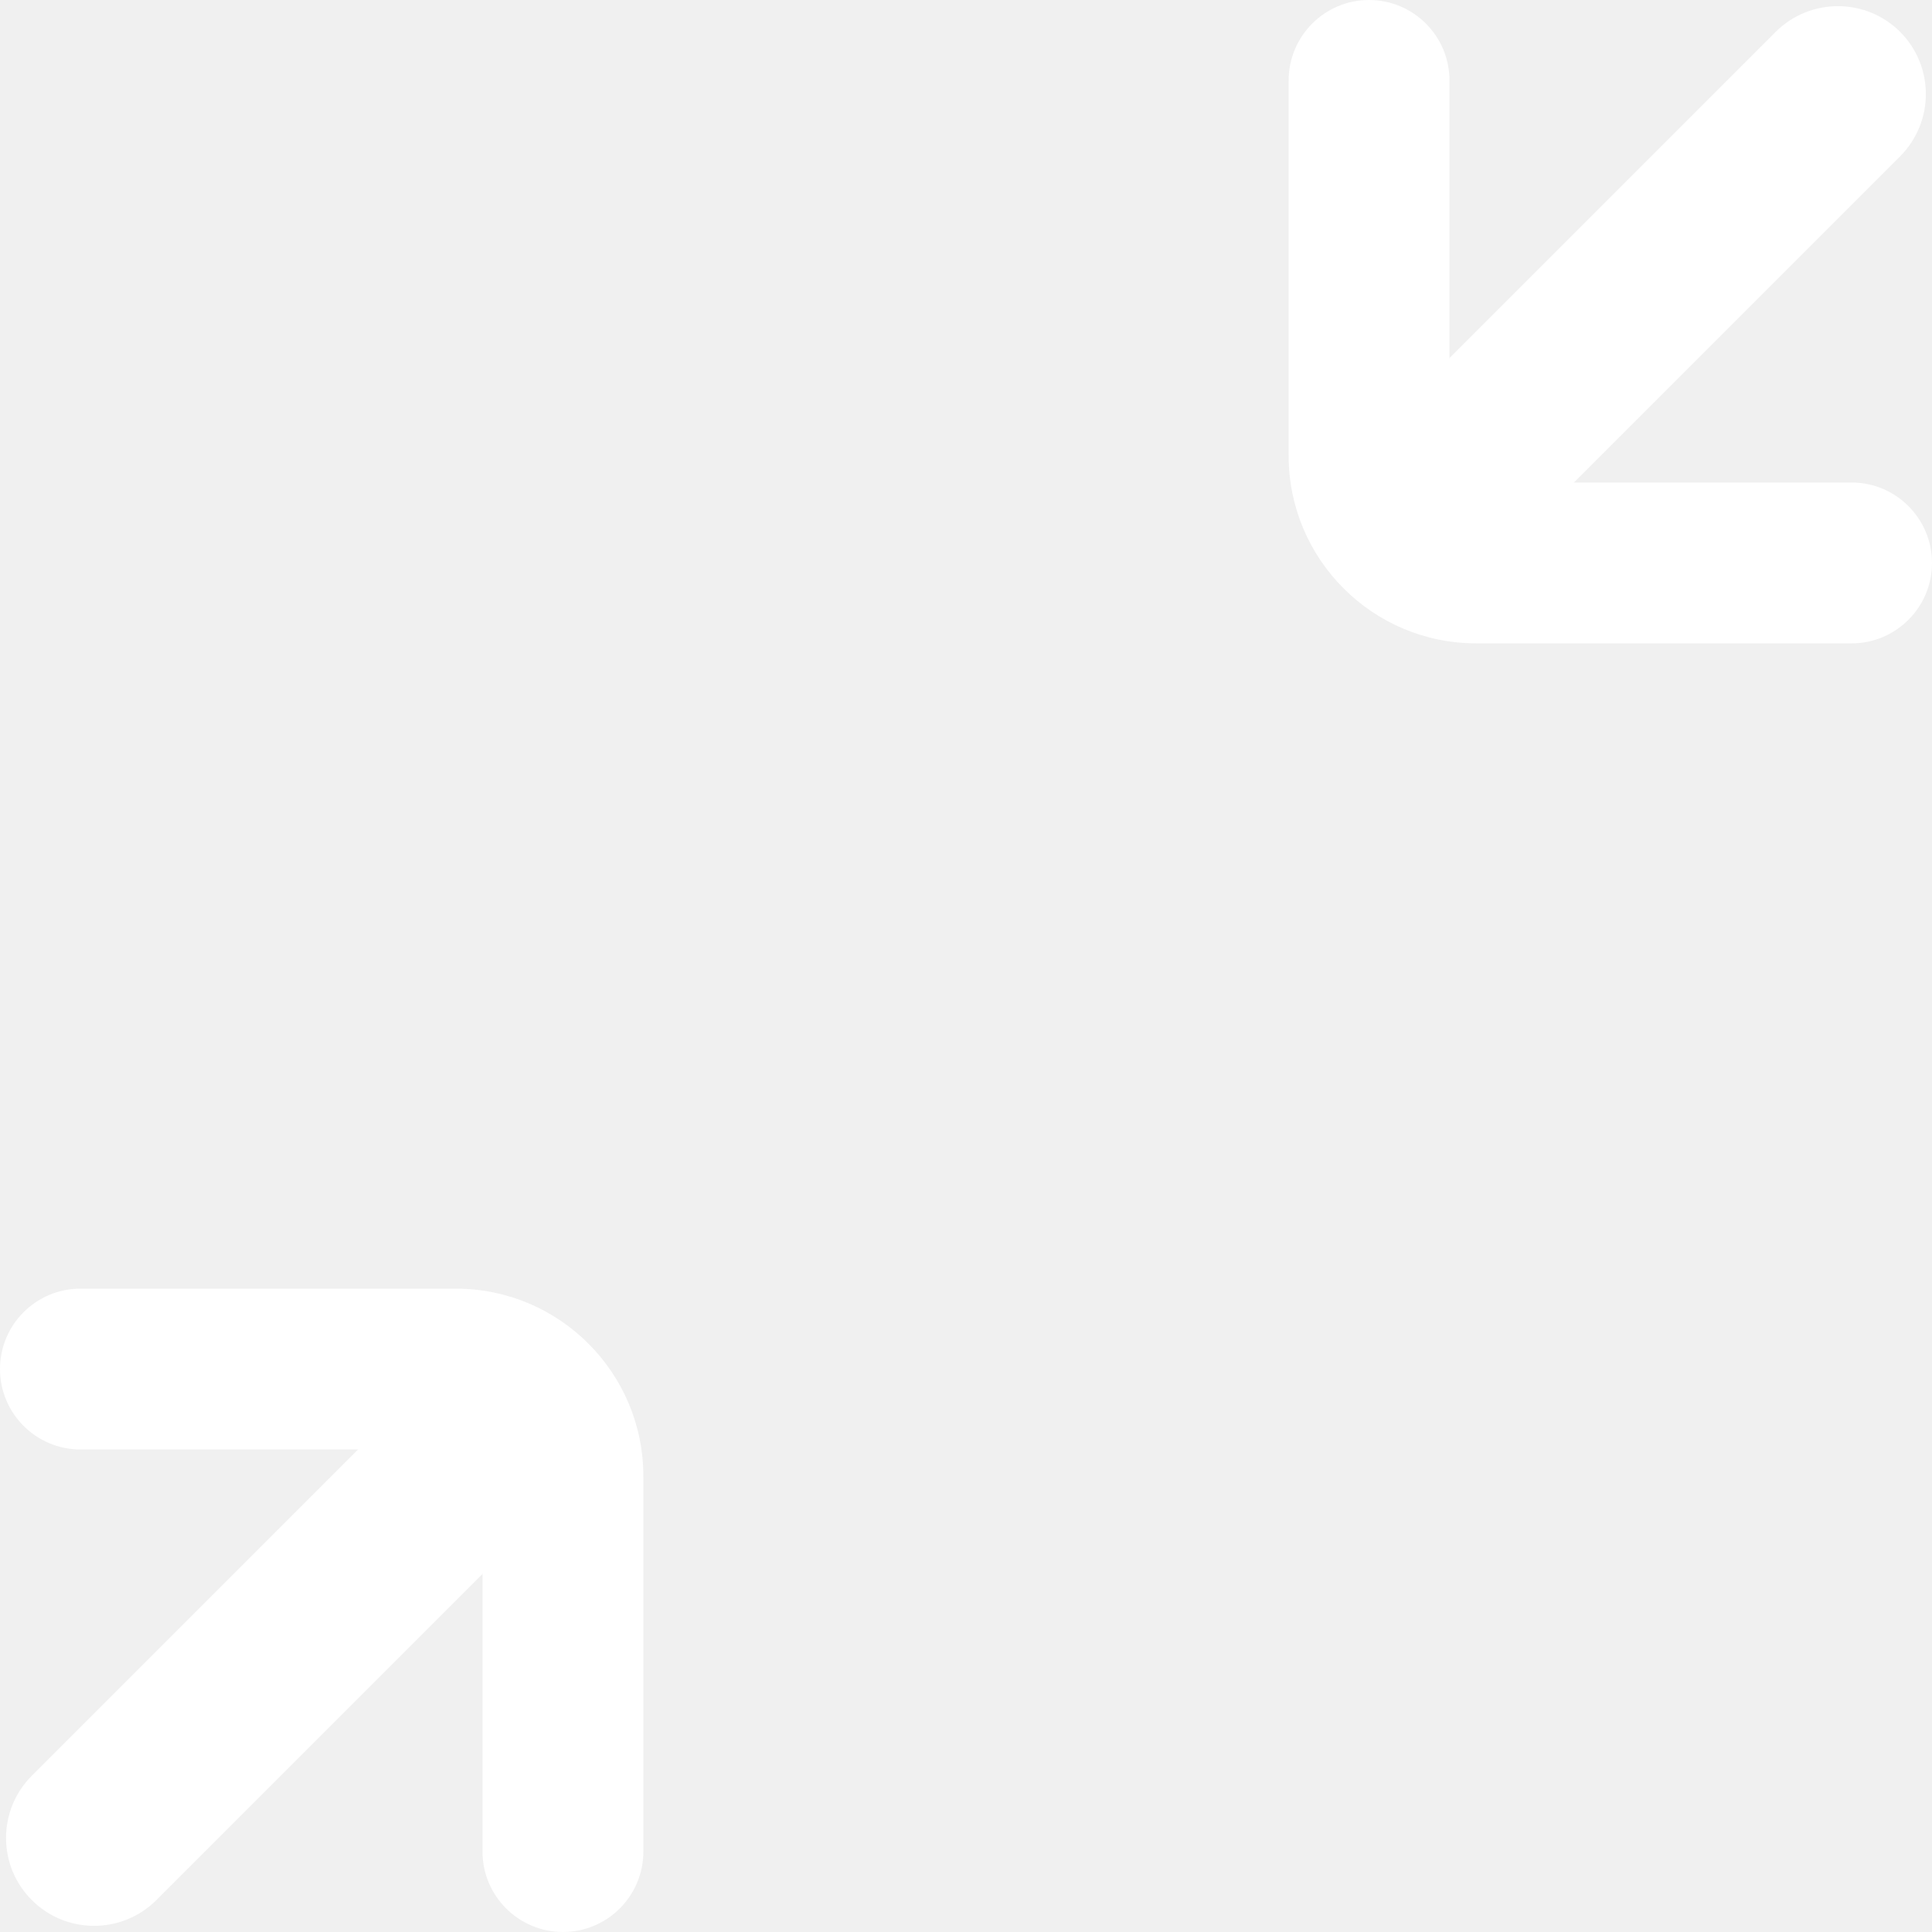
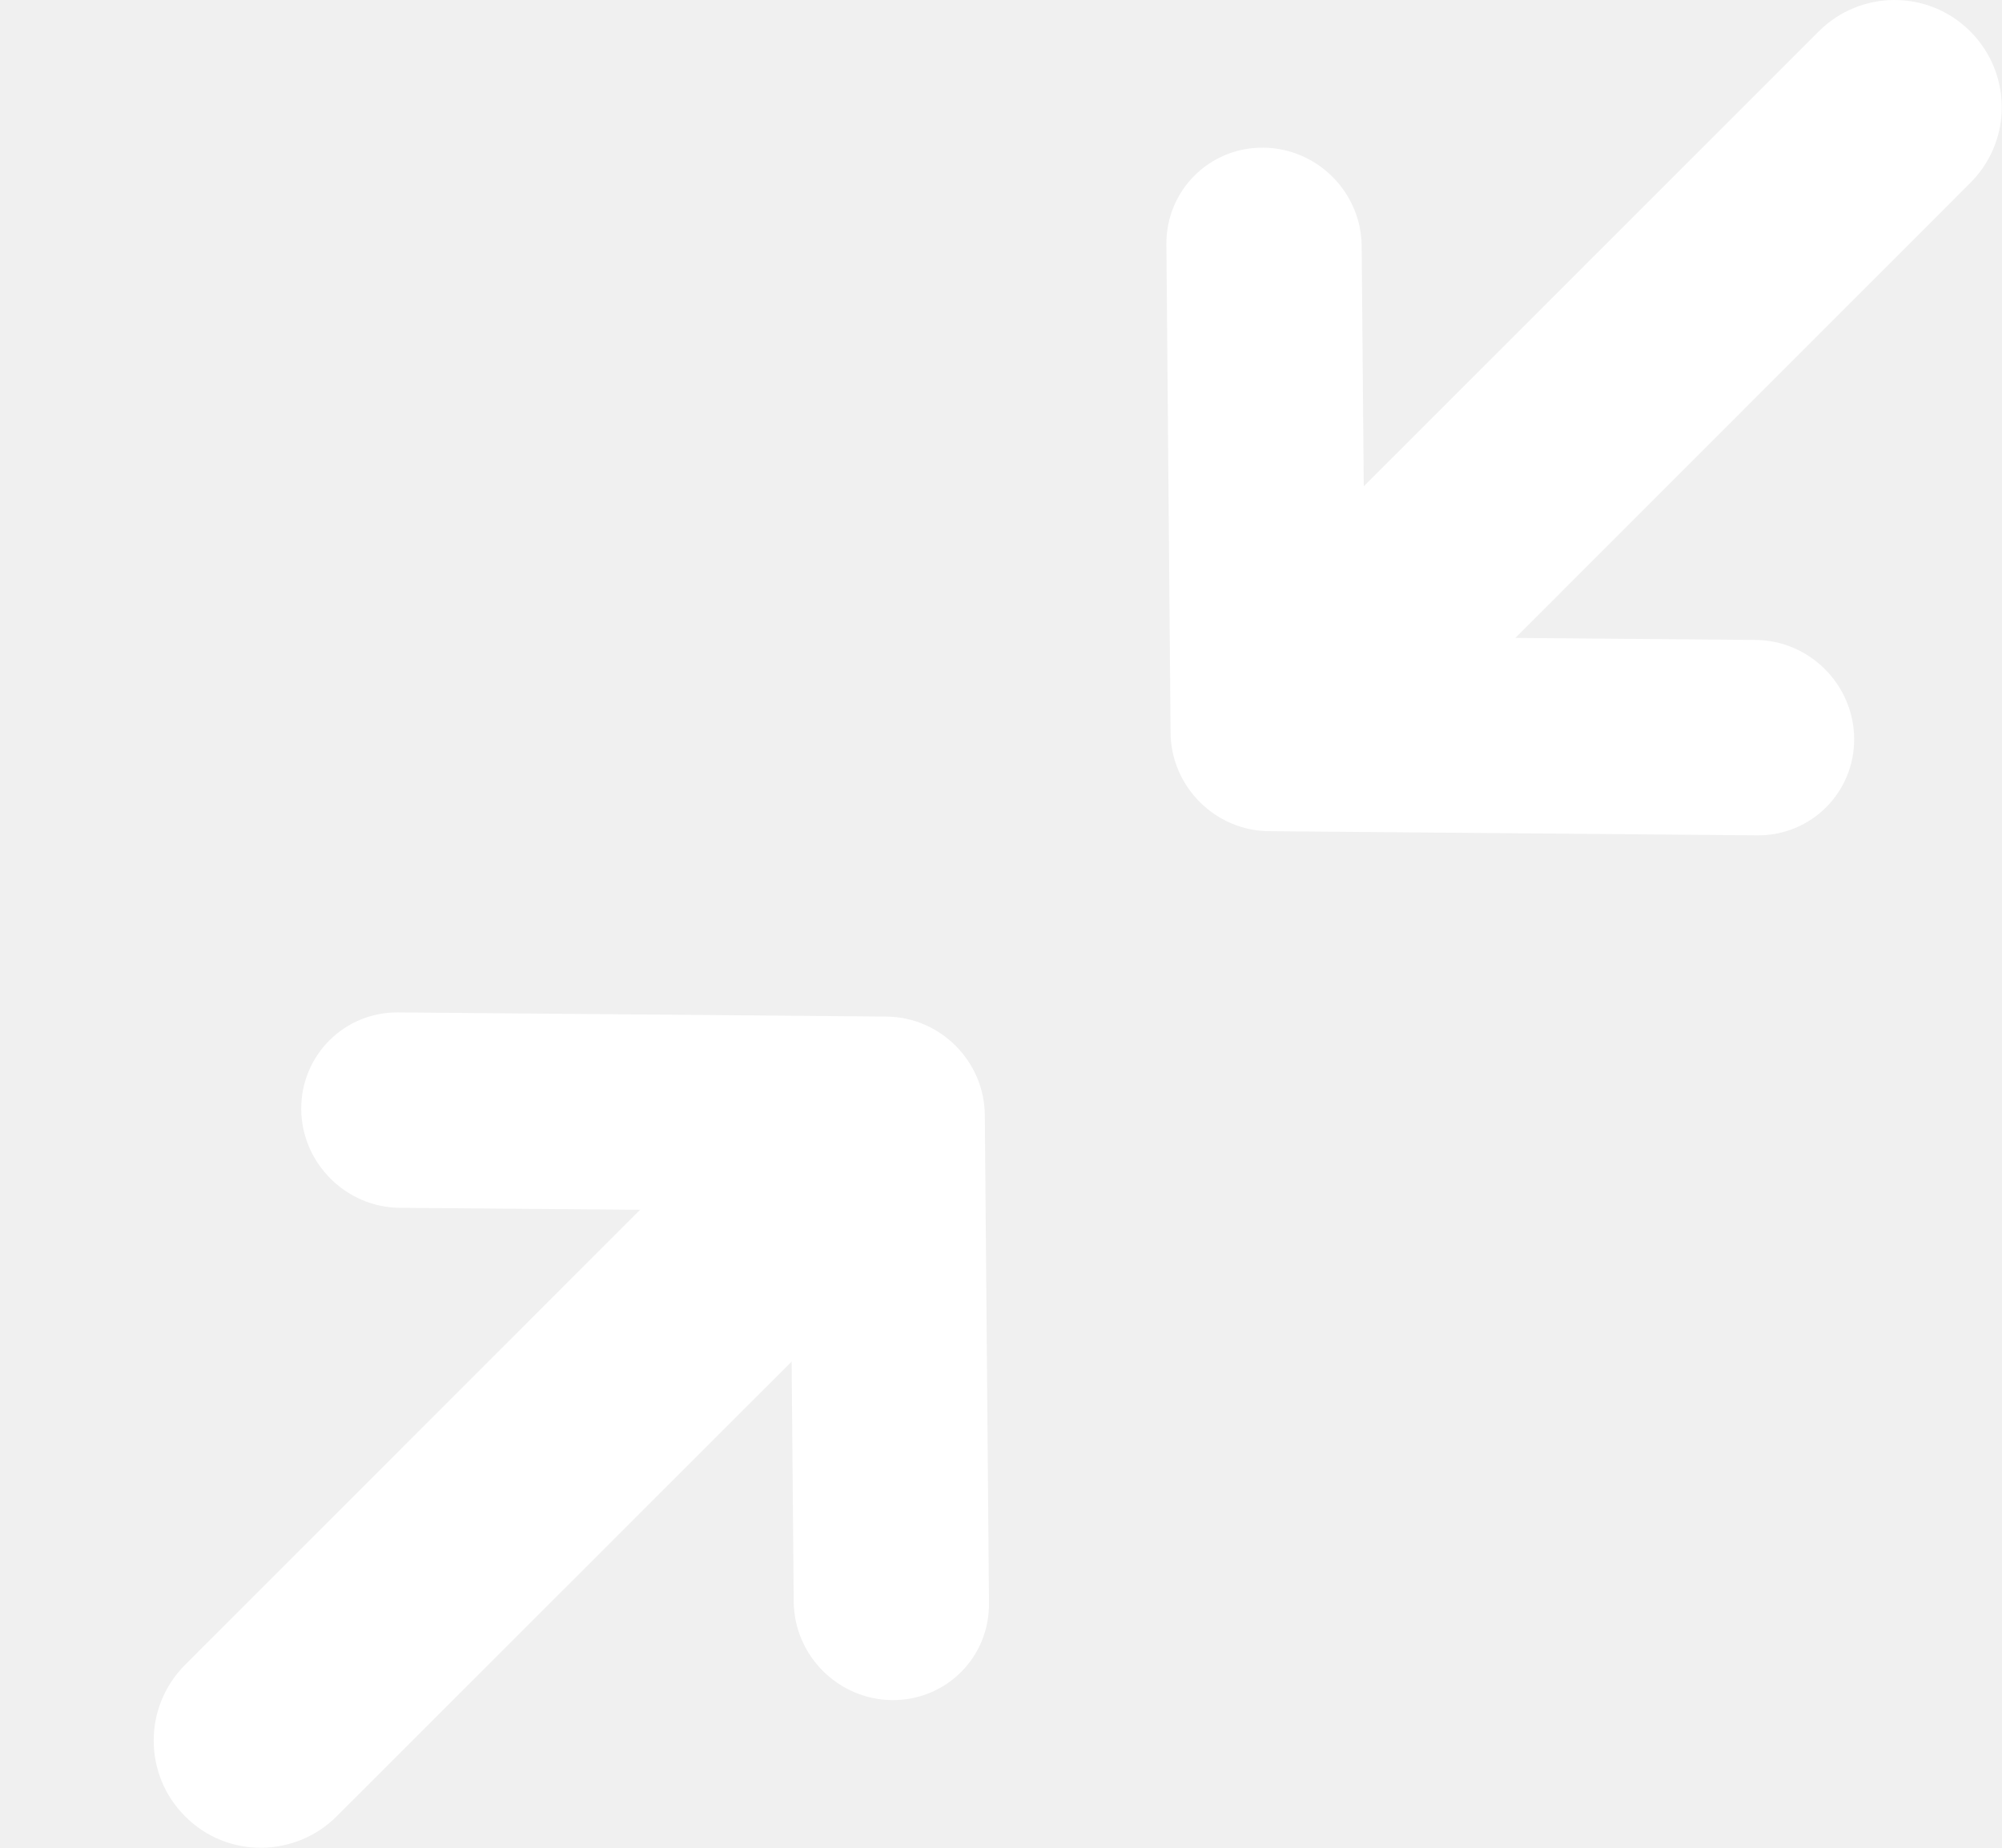
- <svg xmlns="http://www.w3.org/2000/svg" width="12" height="12" viewBox="0 0 12 12" fill="none">
-   <path d="M2.831 8.004C3.474 8.004 3.996 8.526 3.996 9.169V11.501C3.996 11.776 3.772 12 3.497 12C3.221 12 2.997 11.776 2.997 11.501V9.169C2.997 9.077 2.923 9.003 2.831 9.003H0.5C0.224 9.003 0 8.779 0 8.503C0 8.228 0.224 8.004 0.5 8.004H2.831ZM8.503 0C8.779 0 9.003 0.224 9.003 0.5V2.831C9.003 2.923 9.077 2.997 9.169 2.997H11.501C11.776 2.997 12 3.221 12 3.497C12 3.772 11.776 3.996 11.501 3.996H9.169C8.526 3.996 8.004 3.474 8.004 2.831V0.5C8.004 0.224 8.228 0 8.503 0Z" fill="white" />
-   <path d="M8.937 3.063C8.723 2.85 8.723 2.504 8.937 2.29L11.029 0.198C11.243 -0.015 11.589 -0.015 11.802 0.198C12.015 0.411 12.015 0.757 11.802 0.971L9.71 3.063C9.496 3.277 9.15 3.277 8.937 3.063Z" fill="white" />
-   <path d="M3.063 8.937C3.277 9.15 3.277 9.496 3.063 9.71L0.971 11.802C0.757 12.015 0.411 12.015 0.198 11.802C-0.016 11.589 -0.016 11.243 0.198 11.029L2.29 8.937C2.504 8.723 2.85 8.723 3.063 8.937Z" fill="white" />
+ <svg xmlns="http://www.w3.org/2000/svg" width="13" height="12" viewBox="0 0 13 12" fill="none">
+   <path d="M8.203 0.959C7.853 0.956 7.571 1.237 7.574 1.588L7.601 4.749L7.601 4.758C7.604 5.108 7.89 5.395 8.24 5.398L11.411 5.425C11.761 5.428 12.043 5.146 12.04 4.796C12.037 4.446 11.75 4.159 11.4 4.156L8.864 4.135L8.842 1.598C8.839 1.248 8.553 0.962 8.203 0.959Z" fill="white" />
+   <path d="M8.529 3.485C8.257 3.757 8.257 4.198 8.529 4.47C8.8 4.742 9.241 4.742 9.513 4.47L12.794 1.188C12.923 1.059 12.991 0.893 12.998 0.724C13.005 0.536 12.937 0.347 12.794 0.204C12.523 -0.068 12.082 -0.068 11.81 0.204L8.529 3.485Z" fill="white" />
+   <path d="M5.793 11.041C6.144 11.044 6.425 10.763 6.422 10.412L6.395 7.251L6.395 7.242C6.392 6.892 6.106 6.605 5.756 6.602L2.585 6.575C2.235 6.572 1.954 6.854 1.956 7.204C1.959 7.554 2.246 7.841 2.596 7.844L5.132 7.865L5.154 10.402C5.157 10.752 5.443 11.038 5.793 11.041Z" fill="white" />
+   <path d="M5.468 8.515C5.739 8.243 5.739 7.802 5.468 7.53C5.196 7.258 4.755 7.258 4.483 7.53L1.202 10.812C0.93 11.084 0.93 11.524 1.202 11.796C1.339 11.934 1.52 12.002 1.7 12C1.876 11.998 2.052 11.93 2.186 11.796L5.468 8.515Z" fill="white" />
</svg>
